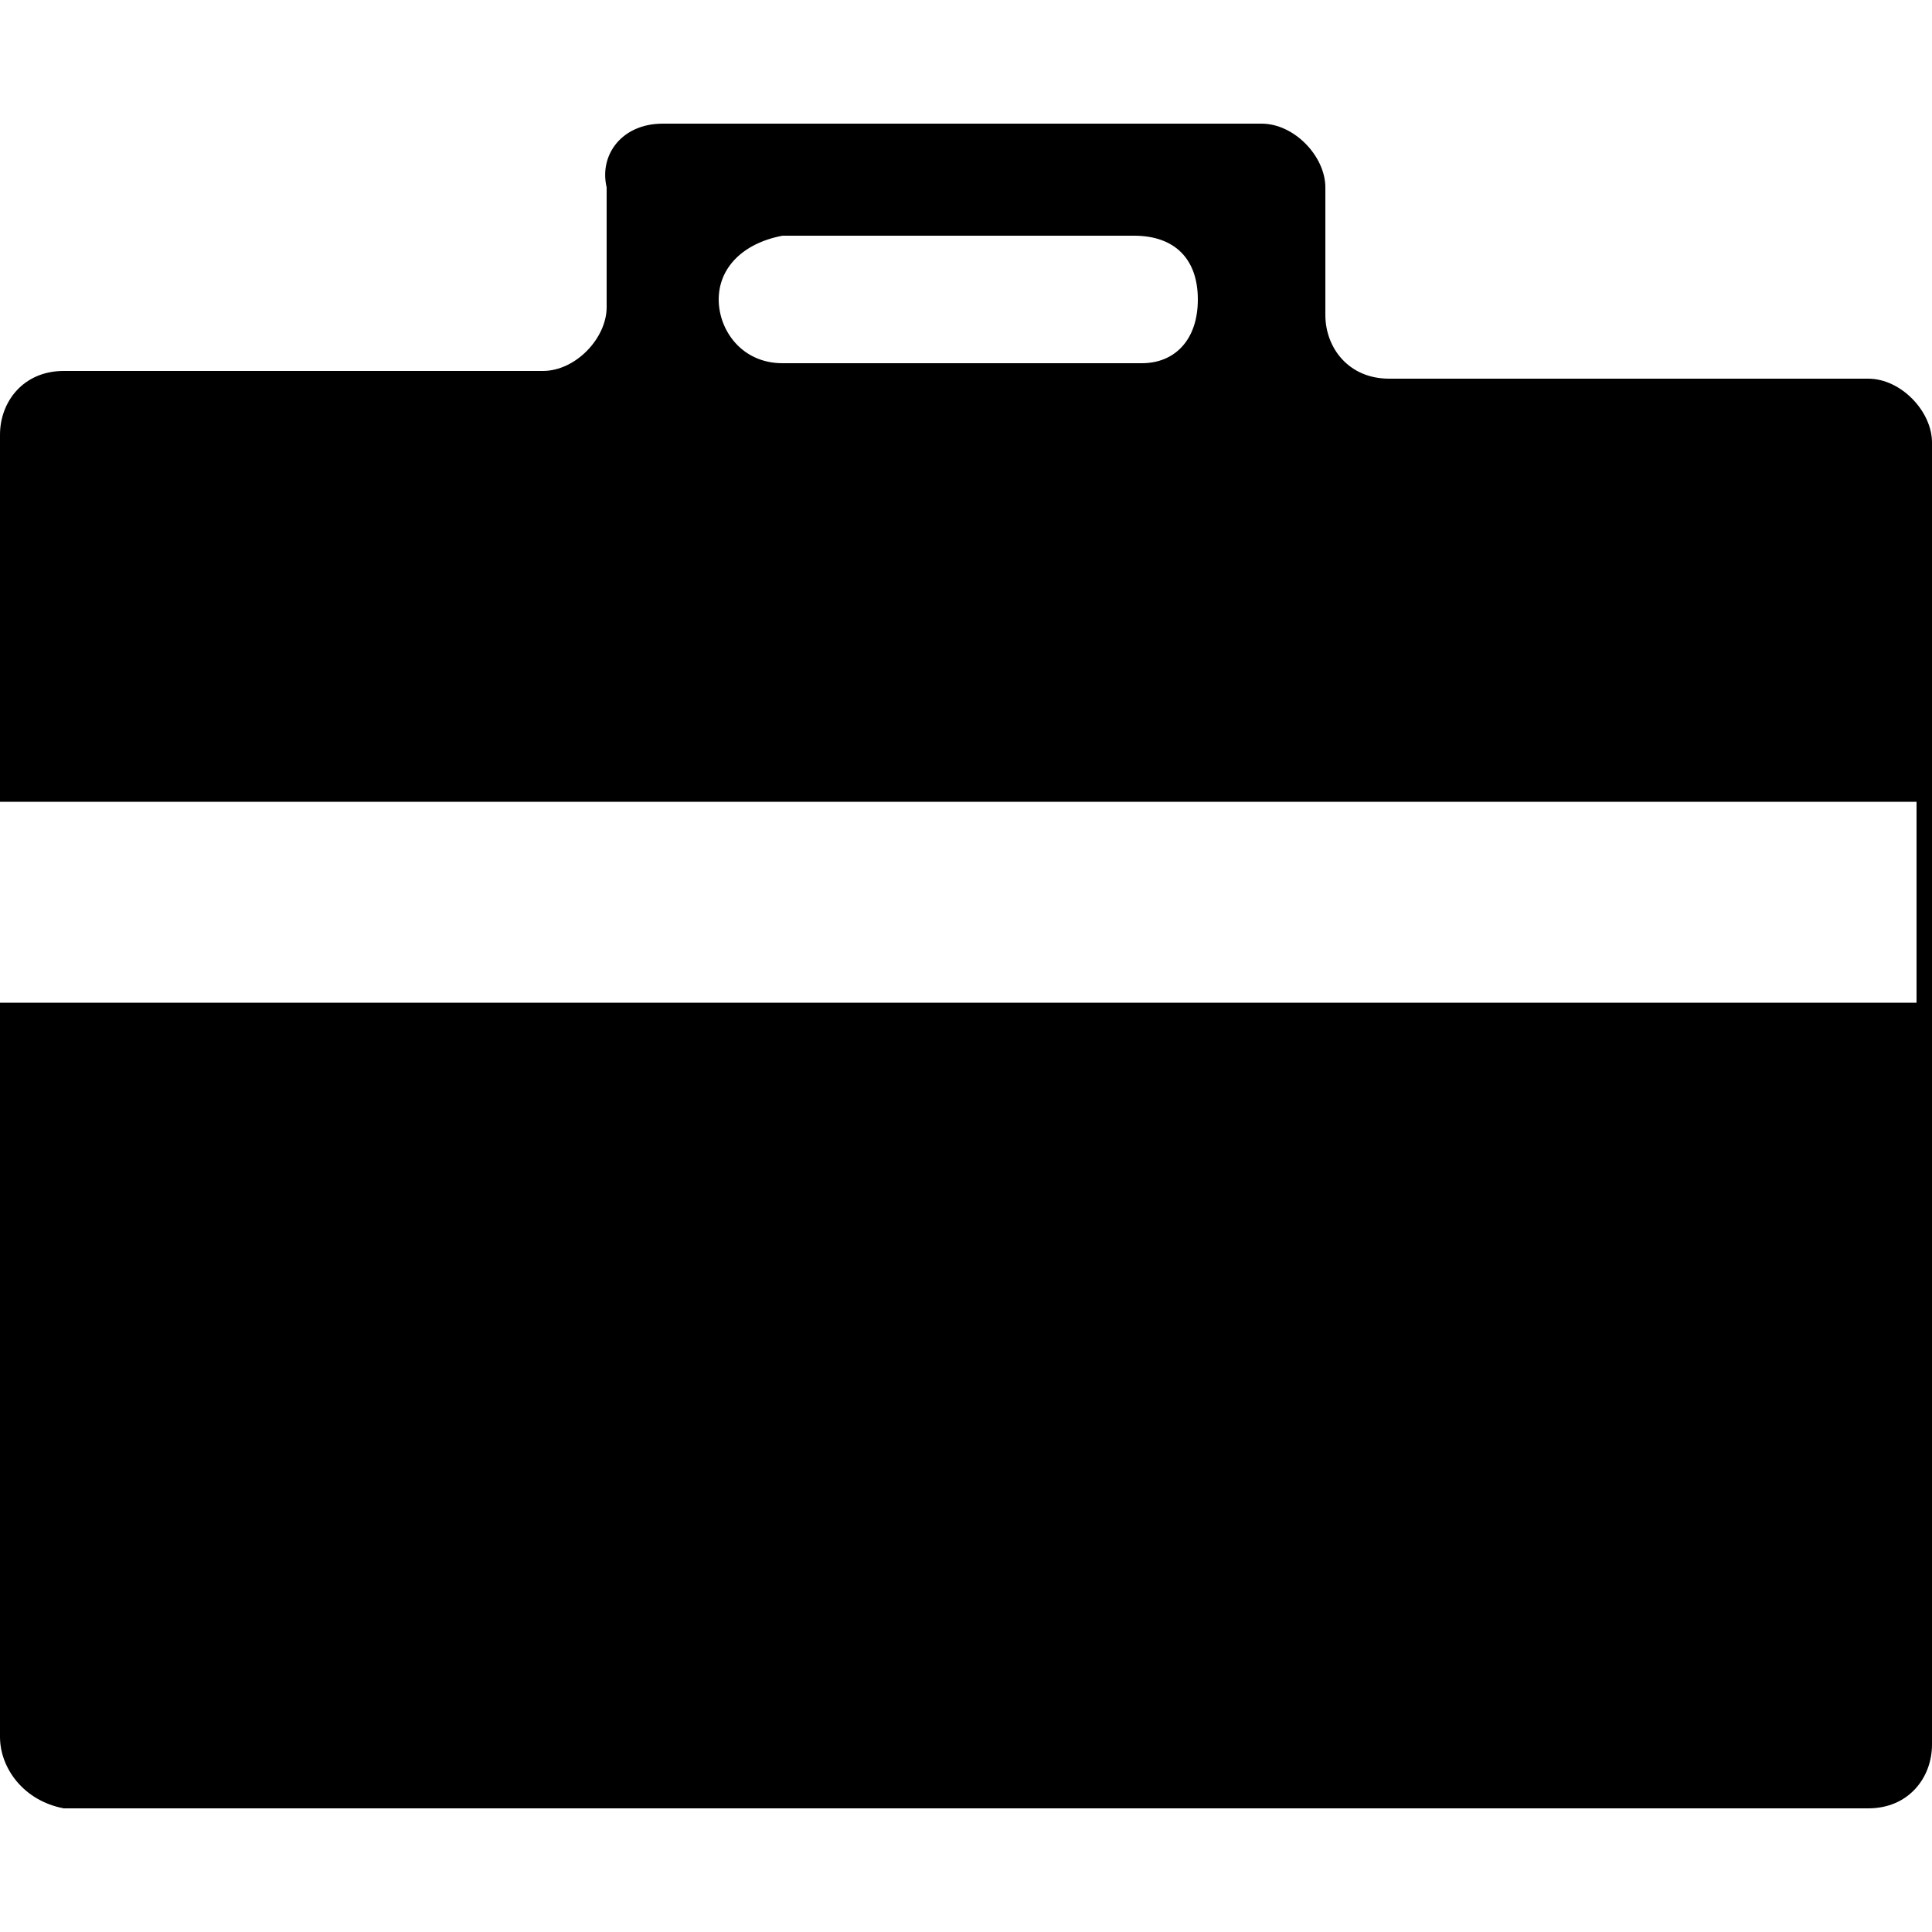
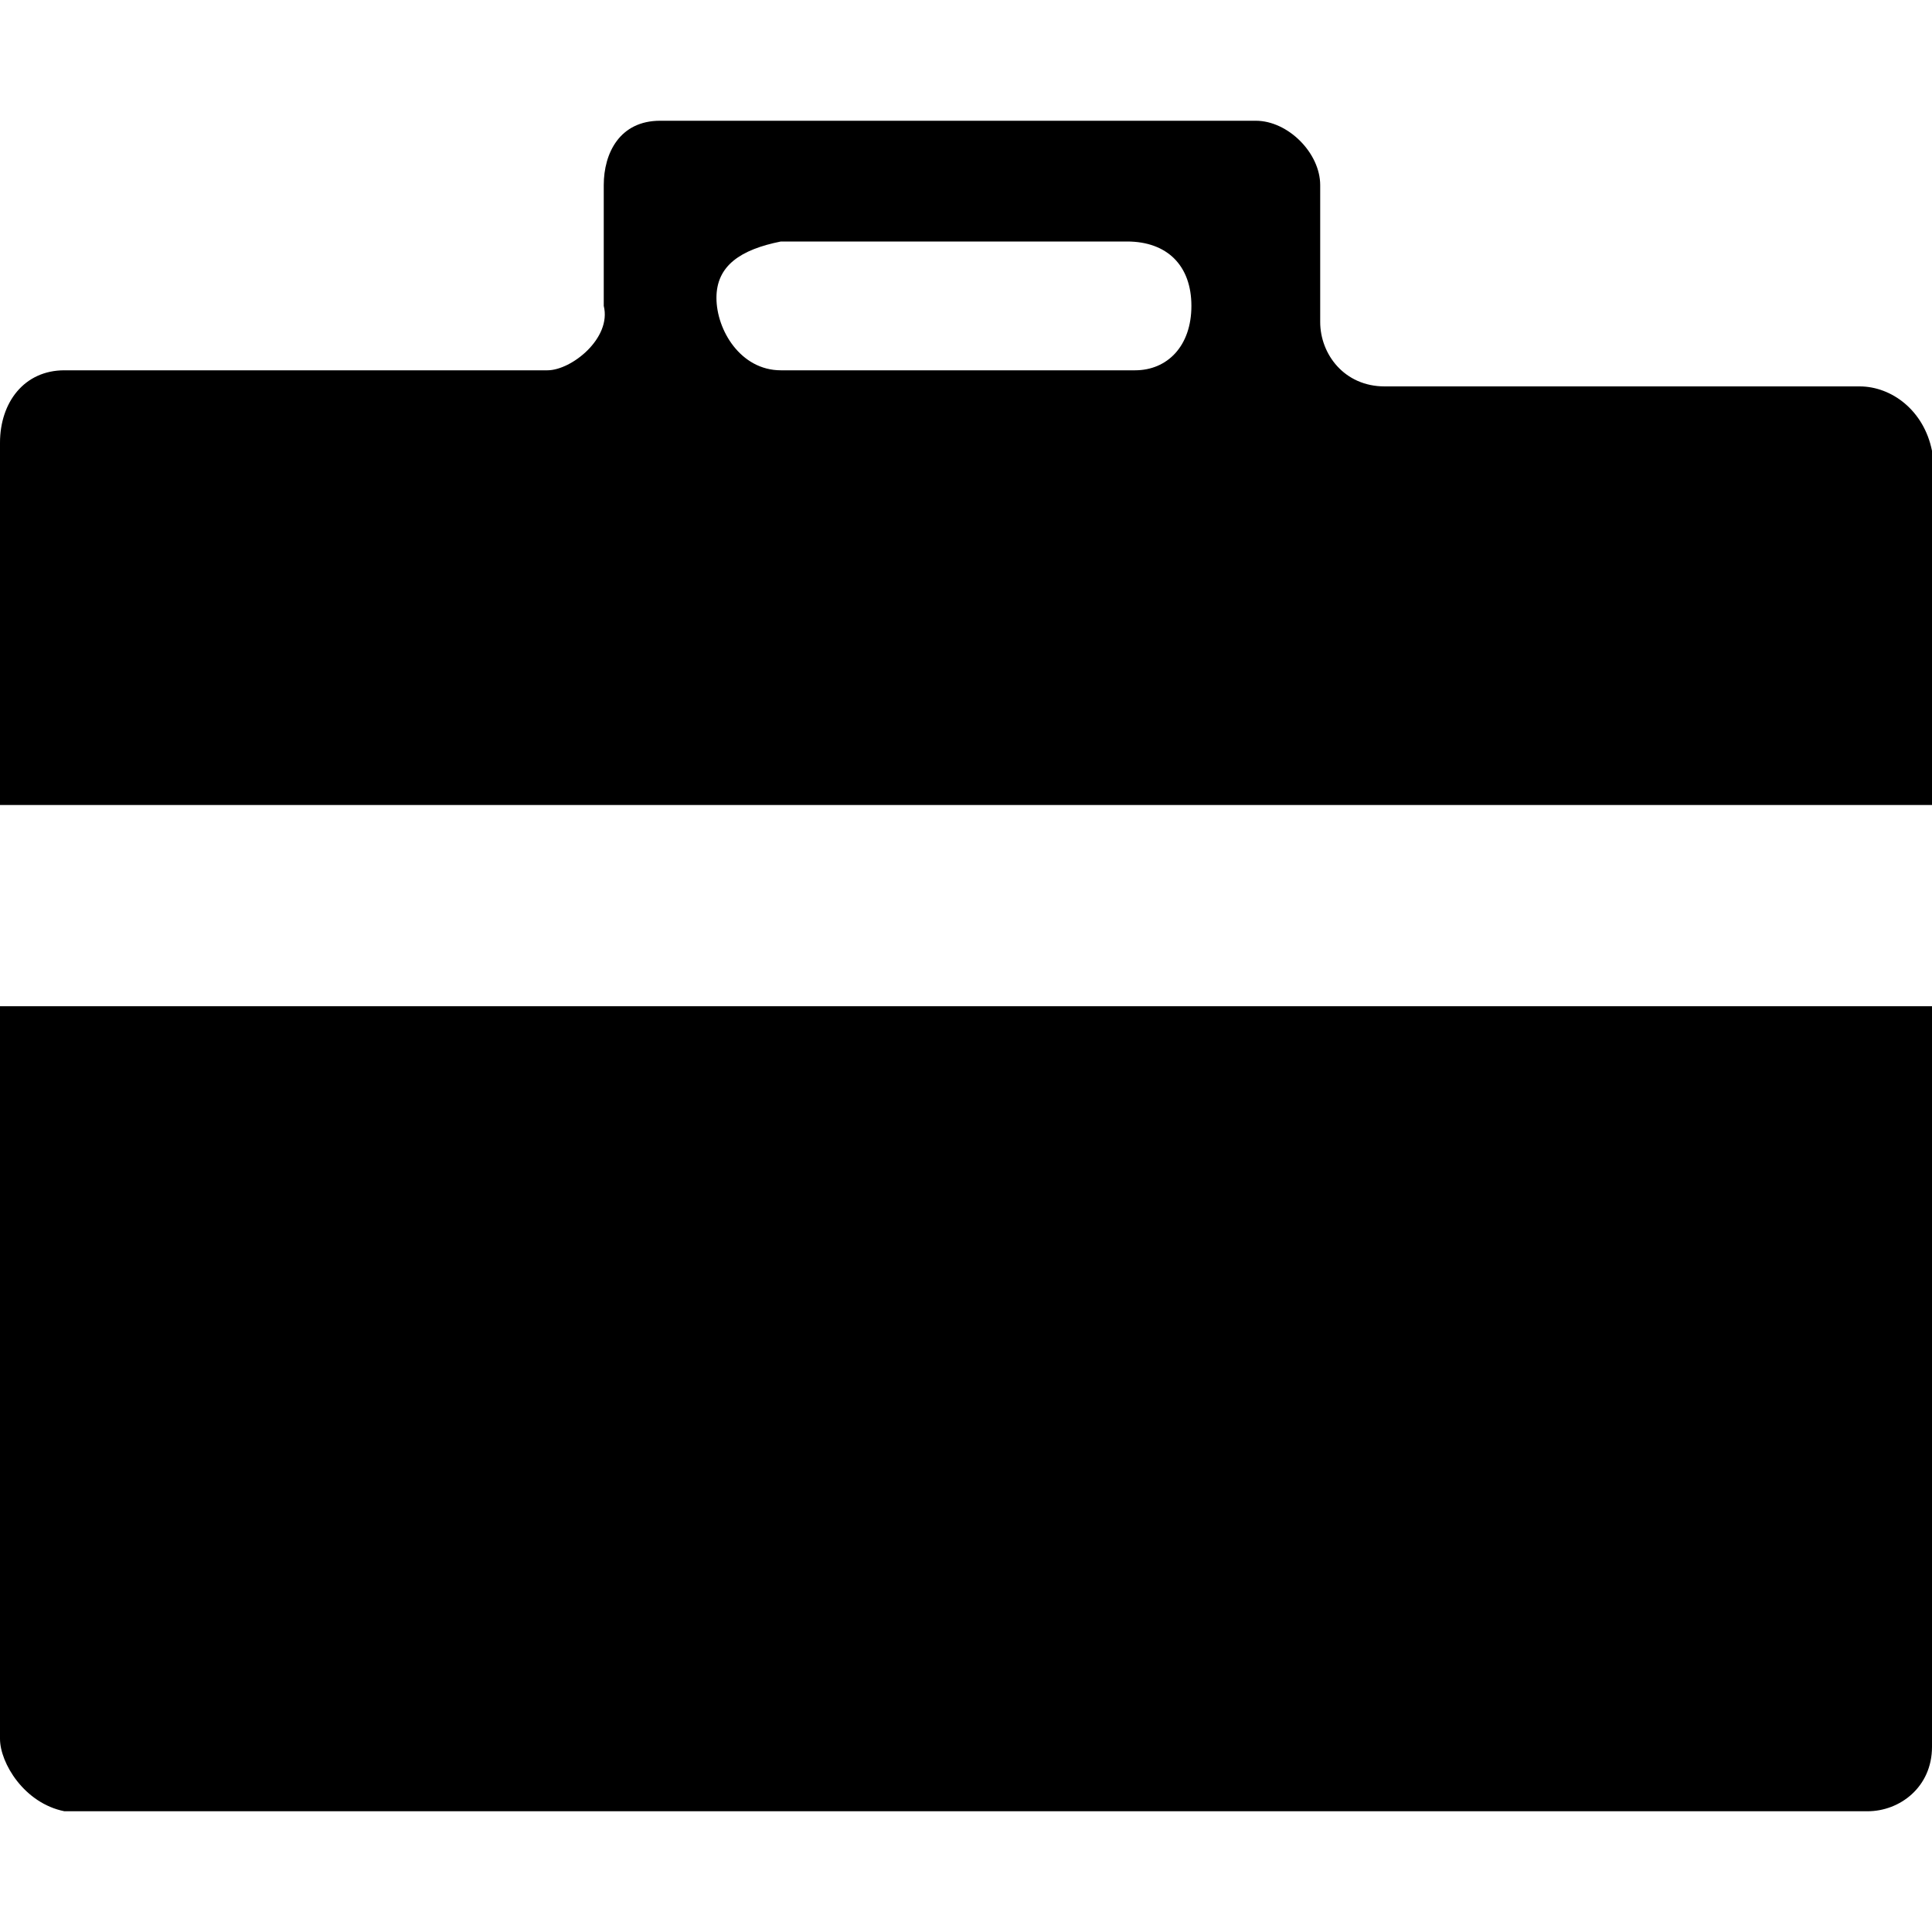
- <svg xmlns="http://www.w3.org/2000/svg" viewBox="0 0 100 100">
-   <path d="M0 51.9V22.5c0-1.7 1.2-3.3 3.3-3.3h24.8c1.7 0 3.3-1.7 3.3-3.3V9.7c-.4-1.7.8-3.3 2.9-3.3h31c1.7 0 3.3 1.7 3.3 3.3v6.6c0 1.7 1.2 3.3 3.3 3.3h24.8c1.7 0 3.3 1.7 3.3 3.3v67.4c0 1.7-1.2 3.3-3.3 3.3H3.3C1.2 93.2 0 91.5 0 89.9v-38zm40.5-33.1h18.6c1.7 0 2.9-1.2 2.9-3.3s-1.2-3.3-3.3-3.3H40.5c-2.1.4-3.3 1.7-3.3 3.3s1.2 3.3 3.3 3.3zM0 51.9h99.2V41.5H0v10.4z" />
+ <svg xmlns="http://www.w3.org/2000/svg" viewBox="0 0 24 24">
+   <path fill="currentColor" d="M24 10V5.6c-.1-.5-.5-.8-.9-.8h-5.9c-.5 0-.8-.4-.8-.8V2.3c0-.4-.4-.8-.8-.8H8.2c-.5 0-.7.4-.7.8v1.5c.1.4-.4.8-.7.8h-6c-.5 0-.8.4-.8.9V10h24zM9.7 3H14c.5 0 .8.3.8.8s-.3.8-.7.8H9.7c-.5 0-.8-.5-.8-.9s.3-.6.8-.7zM24 12.5v9.2c0 .5-.4.8-.8.8H.8c-.5-.1-.8-.6-.8-.9v-9.1h24z" />
</svg>
